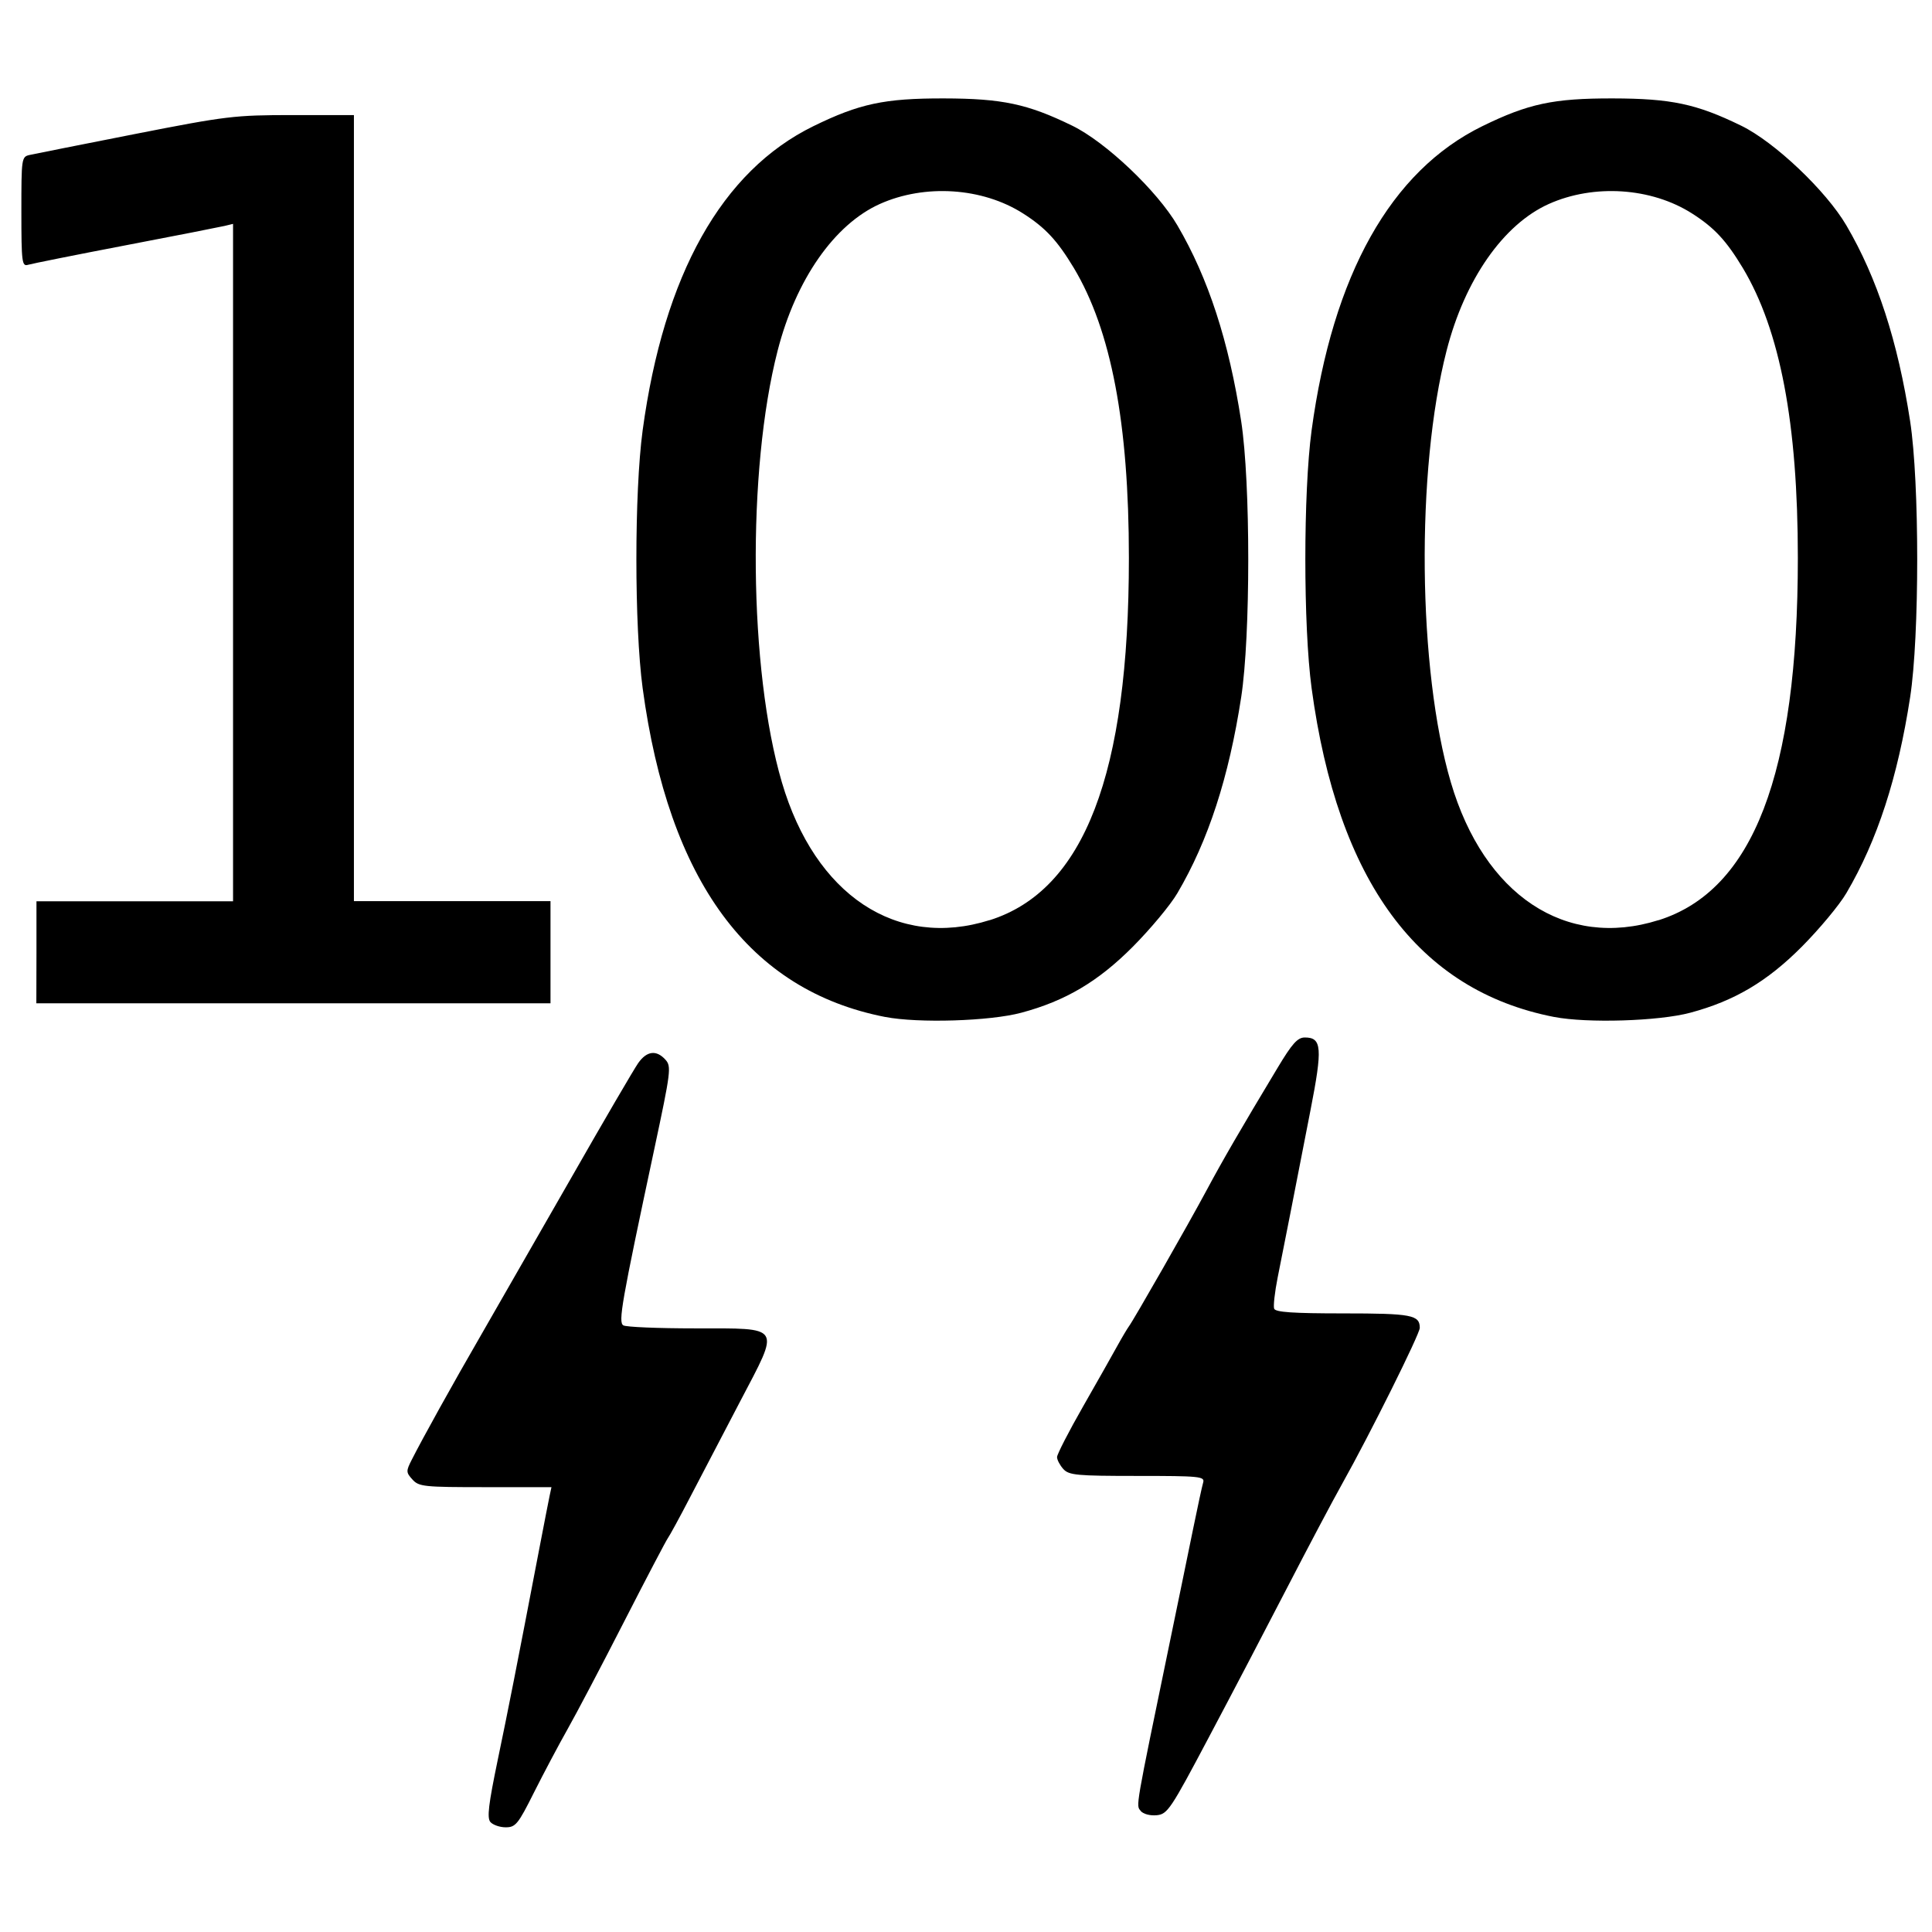
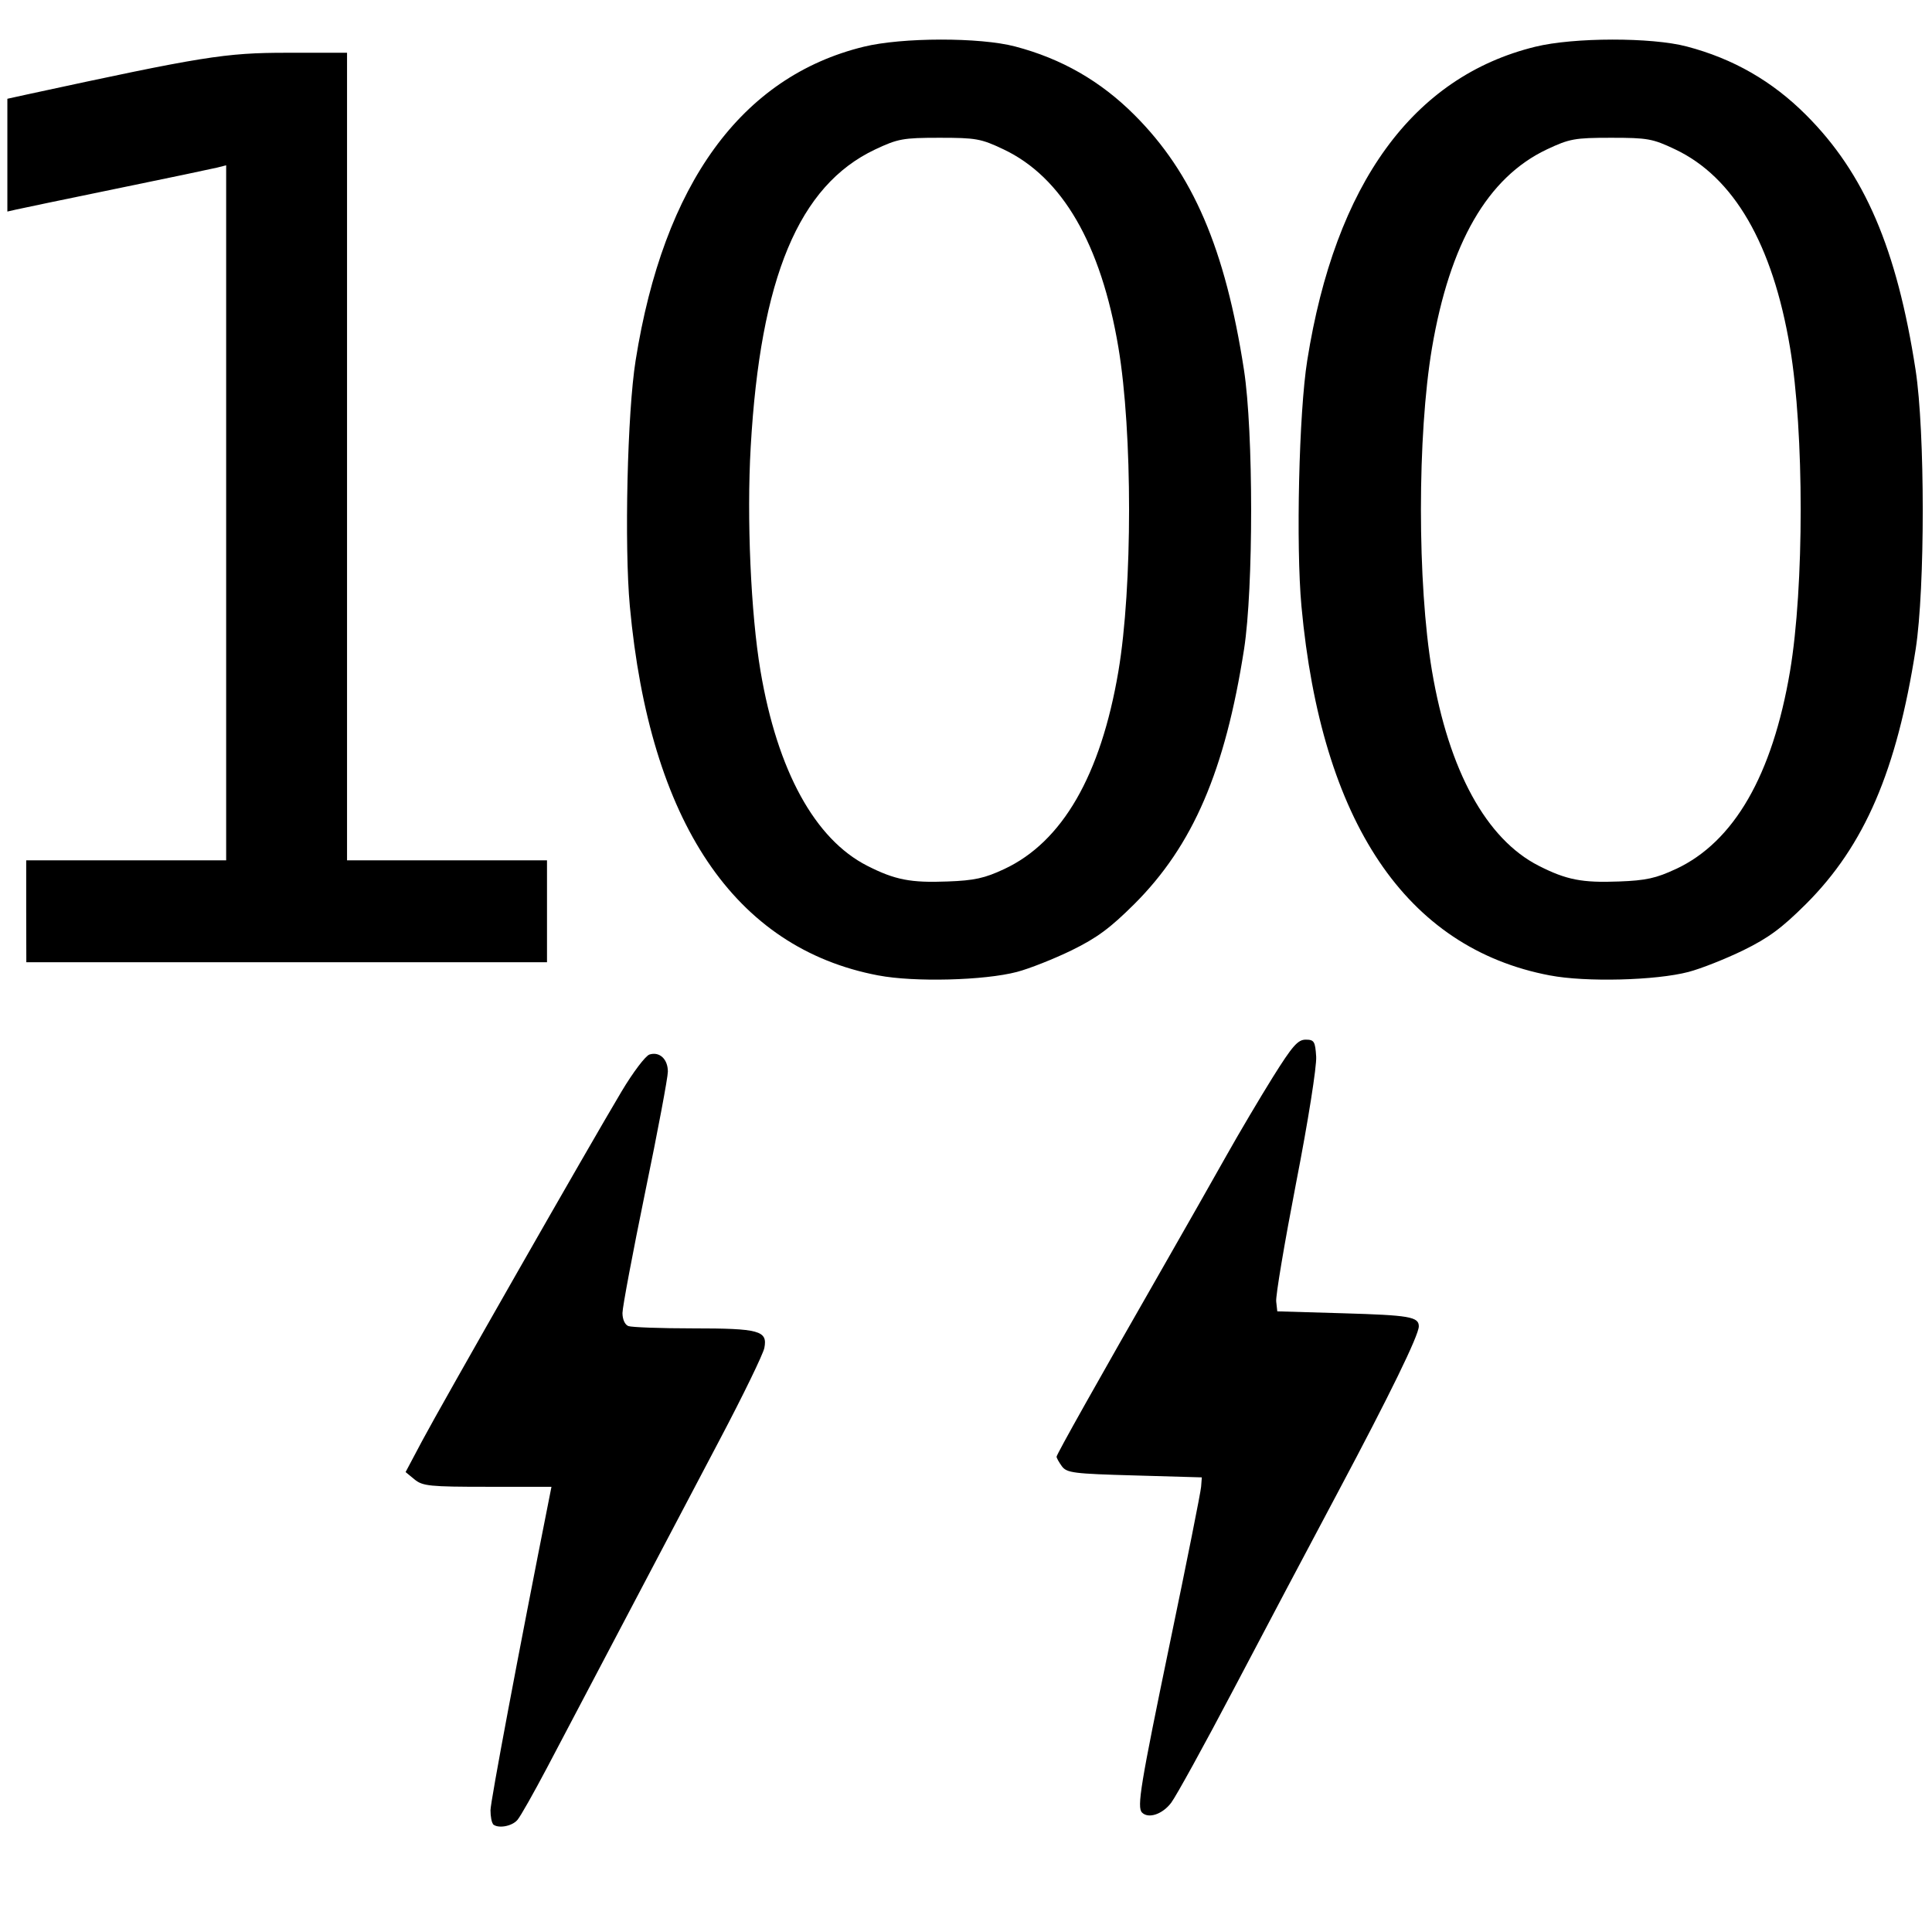
<svg xmlns="http://www.w3.org/2000/svg" height="16" viewBox="0 0 16 16" width="16">
-   <path d="m4.061 15.089c-.029-.035-.015-.147.06-.509.088-.422.155-.761.35-1.779.036-.189.073-.376.081-.415l.015-.07h-.547c-.509 0-.551-.004-.604-.063-.054-.059-.054-.07-.006-.164.089-.176.335-.62.578-1.04.129-.224.46-.801.736-1.283.275-.482.528-.915.562-.963.071-.1.15-.11.225-.027.05.056.045.096-.093.743-.272 1.275-.299 1.43-.256 1.457.021.014.289.025.594.025.727.001.707-.032.374.604-.137.262-.322.617-.412.789-.089.172-.174.327-.187.344-.013.017-.176.327-.361.689-.185.362-.396.763-.469.892-.073.129-.198.365-.278.524-.132.264-.153.29-.235.29-.049 0-.106-.02-.127-.044zm5.386-.092c-.04-.048-.049.005.244-1.413.068-.327.153-.743.19-.923.037-.181.074-.353.083-.383.015-.051-.026-.055-.545-.055-.503 0-.566-.006-.613-.057-.028-.031-.052-.076-.052-.099s.097-.212.216-.42c.119-.208.247-.435.285-.504.038-.069.08-.139.093-.157.038-.05.492-.844.643-1.126.135-.252.281-.504.589-1.016.121-.202.166-.252.226-.252.141 0 .148.085.047.602-.134.69-.222 1.136-.272 1.386-.024.121-.037.237-.029.258.011.029.155.039.573.039.566 0 .633.013.633.12 0 .051-.415.885-.641 1.288-.082.146-.287.534-.456.861-.169.327-.46.884-.647 1.236-.32.605-.345.642-.435.651-.056.005-.111-.01-.133-.036zm-2.117-6.575c-1.126-.22-1.792-1.124-2.008-2.724-.069-.513-.069-1.62 0-2.133.175-1.29.656-2.149 1.414-2.52.38-.186.588-.231 1.08-.23.484.001.693.045 1.064.226.277.135.703.539.871.826.255.435.426.959.528 1.622.078.508.078 1.778 0 2.285-.102.663-.272 1.187-.528 1.622-.057.098-.224.298-.37.445-.287.288-.557.448-.923.546-.261.07-.853.088-1.127.035zm.865-.801c.784-.247 1.154-1.21 1.154-3.001 0-1.114-.147-1.885-.456-2.401-.137-.227-.235-.333-.42-.451-.337-.215-.813-.246-1.186-.079-.377.169-.696.626-.847 1.215-.255.991-.239 2.643.035 3.574.275.936.951 1.385 1.721 1.142zm4.675.801c-1.126-.22-1.792-1.124-2.008-2.724-.069-.513-.069-1.62 0-2.133.175-1.29.656-2.149 1.414-2.52.38-.186.588-.231 1.08-.23.484.001.693.045 1.064.226.277.135.703.539.871.826.255.435.426.959.528 1.622.078.508.078 1.778 0 2.285-.102.663-.272 1.187-.528 1.622-.057.098-.224.298-.37.445-.287.288-.557.448-.923.546-.261.07-.853.088-1.127.035zm.865-.801c.784-.247 1.154-1.21 1.154-3.001 0-1.114-.147-1.885-.456-2.401-.137-.227-.235-.333-.42-.451-.337-.215-.813-.246-1.186-.079-.377.169-.696.626-.847 1.215-.255.991-.239 2.643.035 3.574.275.936.951 1.385 1.721 1.142zm-13.433.266v-.423h.814.814v-2.805-2.805l-.07.017c-.039.009-.408.082-.822.161-.413.079-.776.152-.806.161-.05.015-.055-.02-.055-.439 0-.447.001-.456.07-.471.039-.009.43-.086.87-.173.759-.149.825-.157 1.307-.157h.507v3.255 3.255h.814.814v.423.423h-2.129-2.129z" stroke-width=".031" />
+   <path d="m4.083 15.105c-.011-.011-.021-.062-.021-.113 0-.071.231-1.299.488-2.593l.017-.086h-.53c-.478 0-.537-.006-.604-.061l-.074-.061.138-.26c.156-.294 1.387-2.451 1.65-2.891.094-.158.199-.297.232-.307.083-.026.152.038.152.142 0 .047-.084.496-.188.998-.103.502-.188.952-.188 1.001 0 .052.02.097.049.108.027.01.267.019.533.019.552 0 .621.019.593.162-.01.051-.175.391-.367.755-.379.72-1.119 2.127-1.434 2.724-.109.206-.218.4-.244.43-.046.054-.164.074-.204.034zm5.375-.094c-.044-.044-.013-.229.231-1.406.139-.667.255-1.249.258-1.292l.006-.078-.557-.016c-.505-.014-.561-.021-.602-.076-.024-.033-.044-.069-.044-.079 0-.019.346-.635.896-1.595.172-.301.401-.703.508-.894.107-.191.282-.486.388-.656.161-.257.206-.309.271-.309.07 0 .079.014.087.141.005.08-.066.532-.166 1.044-.096.497-.171.94-.165.984l.009.081.547.016c.546.016.625.029.625.108 0 .074-.239.564-.668 1.37-.231.433-.619 1.167-.863 1.631-.244.464-.478.889-.52.945-.072.095-.188.134-.241.081zm-2.185-6.933c-1.19-.226-1.892-1.269-2.057-3.058-.046-.501-.021-1.604.048-2.035.232-1.463.876-2.35 1.889-2.598.317-.078.963-.079 1.254-.002.385.101.708.287.987.566.486.485.753 1.109.908 2.112.079.512.079 1.807.001 2.312-.157 1.007-.423 1.627-.909 2.112-.2.199-.309.28-.519.383-.146.071-.35.152-.453.179-.27.071-.852.086-1.148.029zm1.044-.881c.481-.225.799-.776.945-1.637.118-.699.118-1.982 0-2.683-.144-.856-.465-1.41-.951-1.64-.187-.089-.229-.096-.531-.096-.302 0-.344.008-.533.097-.632.299-.95 1.061-1.03 2.464-.034.588.001 1.381.081 1.854.14.828.451 1.394.884 1.614.23.117.36.142.666.13.221-.008.307-.027.469-.103zm4.518.881c-1.19-.226-1.892-1.269-2.057-3.058-.046-.501-.021-1.604.048-2.035.232-1.463.876-2.35 1.889-2.598.317-.078.963-.079 1.254-.002.385.101.708.287.987.566.486.485.753 1.109.908 2.112.079.512.079 1.807.001 2.312-.157 1.007-.423 1.627-.909 2.112-.2.199-.309.28-.519.383-.146.071-.35.152-.453.179-.27.071-.852.086-1.148.029zm1.044-.881c.481-.225.799-.776.945-1.637.118-.699.118-1.982 0-2.683-.144-.856-.465-1.41-.951-1.64-.187-.089-.229-.096-.531-.096-.302 0-.344.008-.533.097-.489.232-.802.774-.95 1.644-.122.723-.122 1.951 0 2.674.14.828.451 1.394.884 1.614.23.117.36.142.666.13.221-.008.307-.027.469-.103zm-13.662.35v-.422h.828.828v-2.878-2.878l-.075.019c-.041.01-.417.089-.836.175-.418.086-.793.164-.831.173l-.07.016v-.467-.467l.164-.036c1.455-.315 1.638-.345 2.151-.345h.498v3.344 3.344h.828.828v.422.422h-2.156-2.156z" stroke-width=".031" />
</svg>
